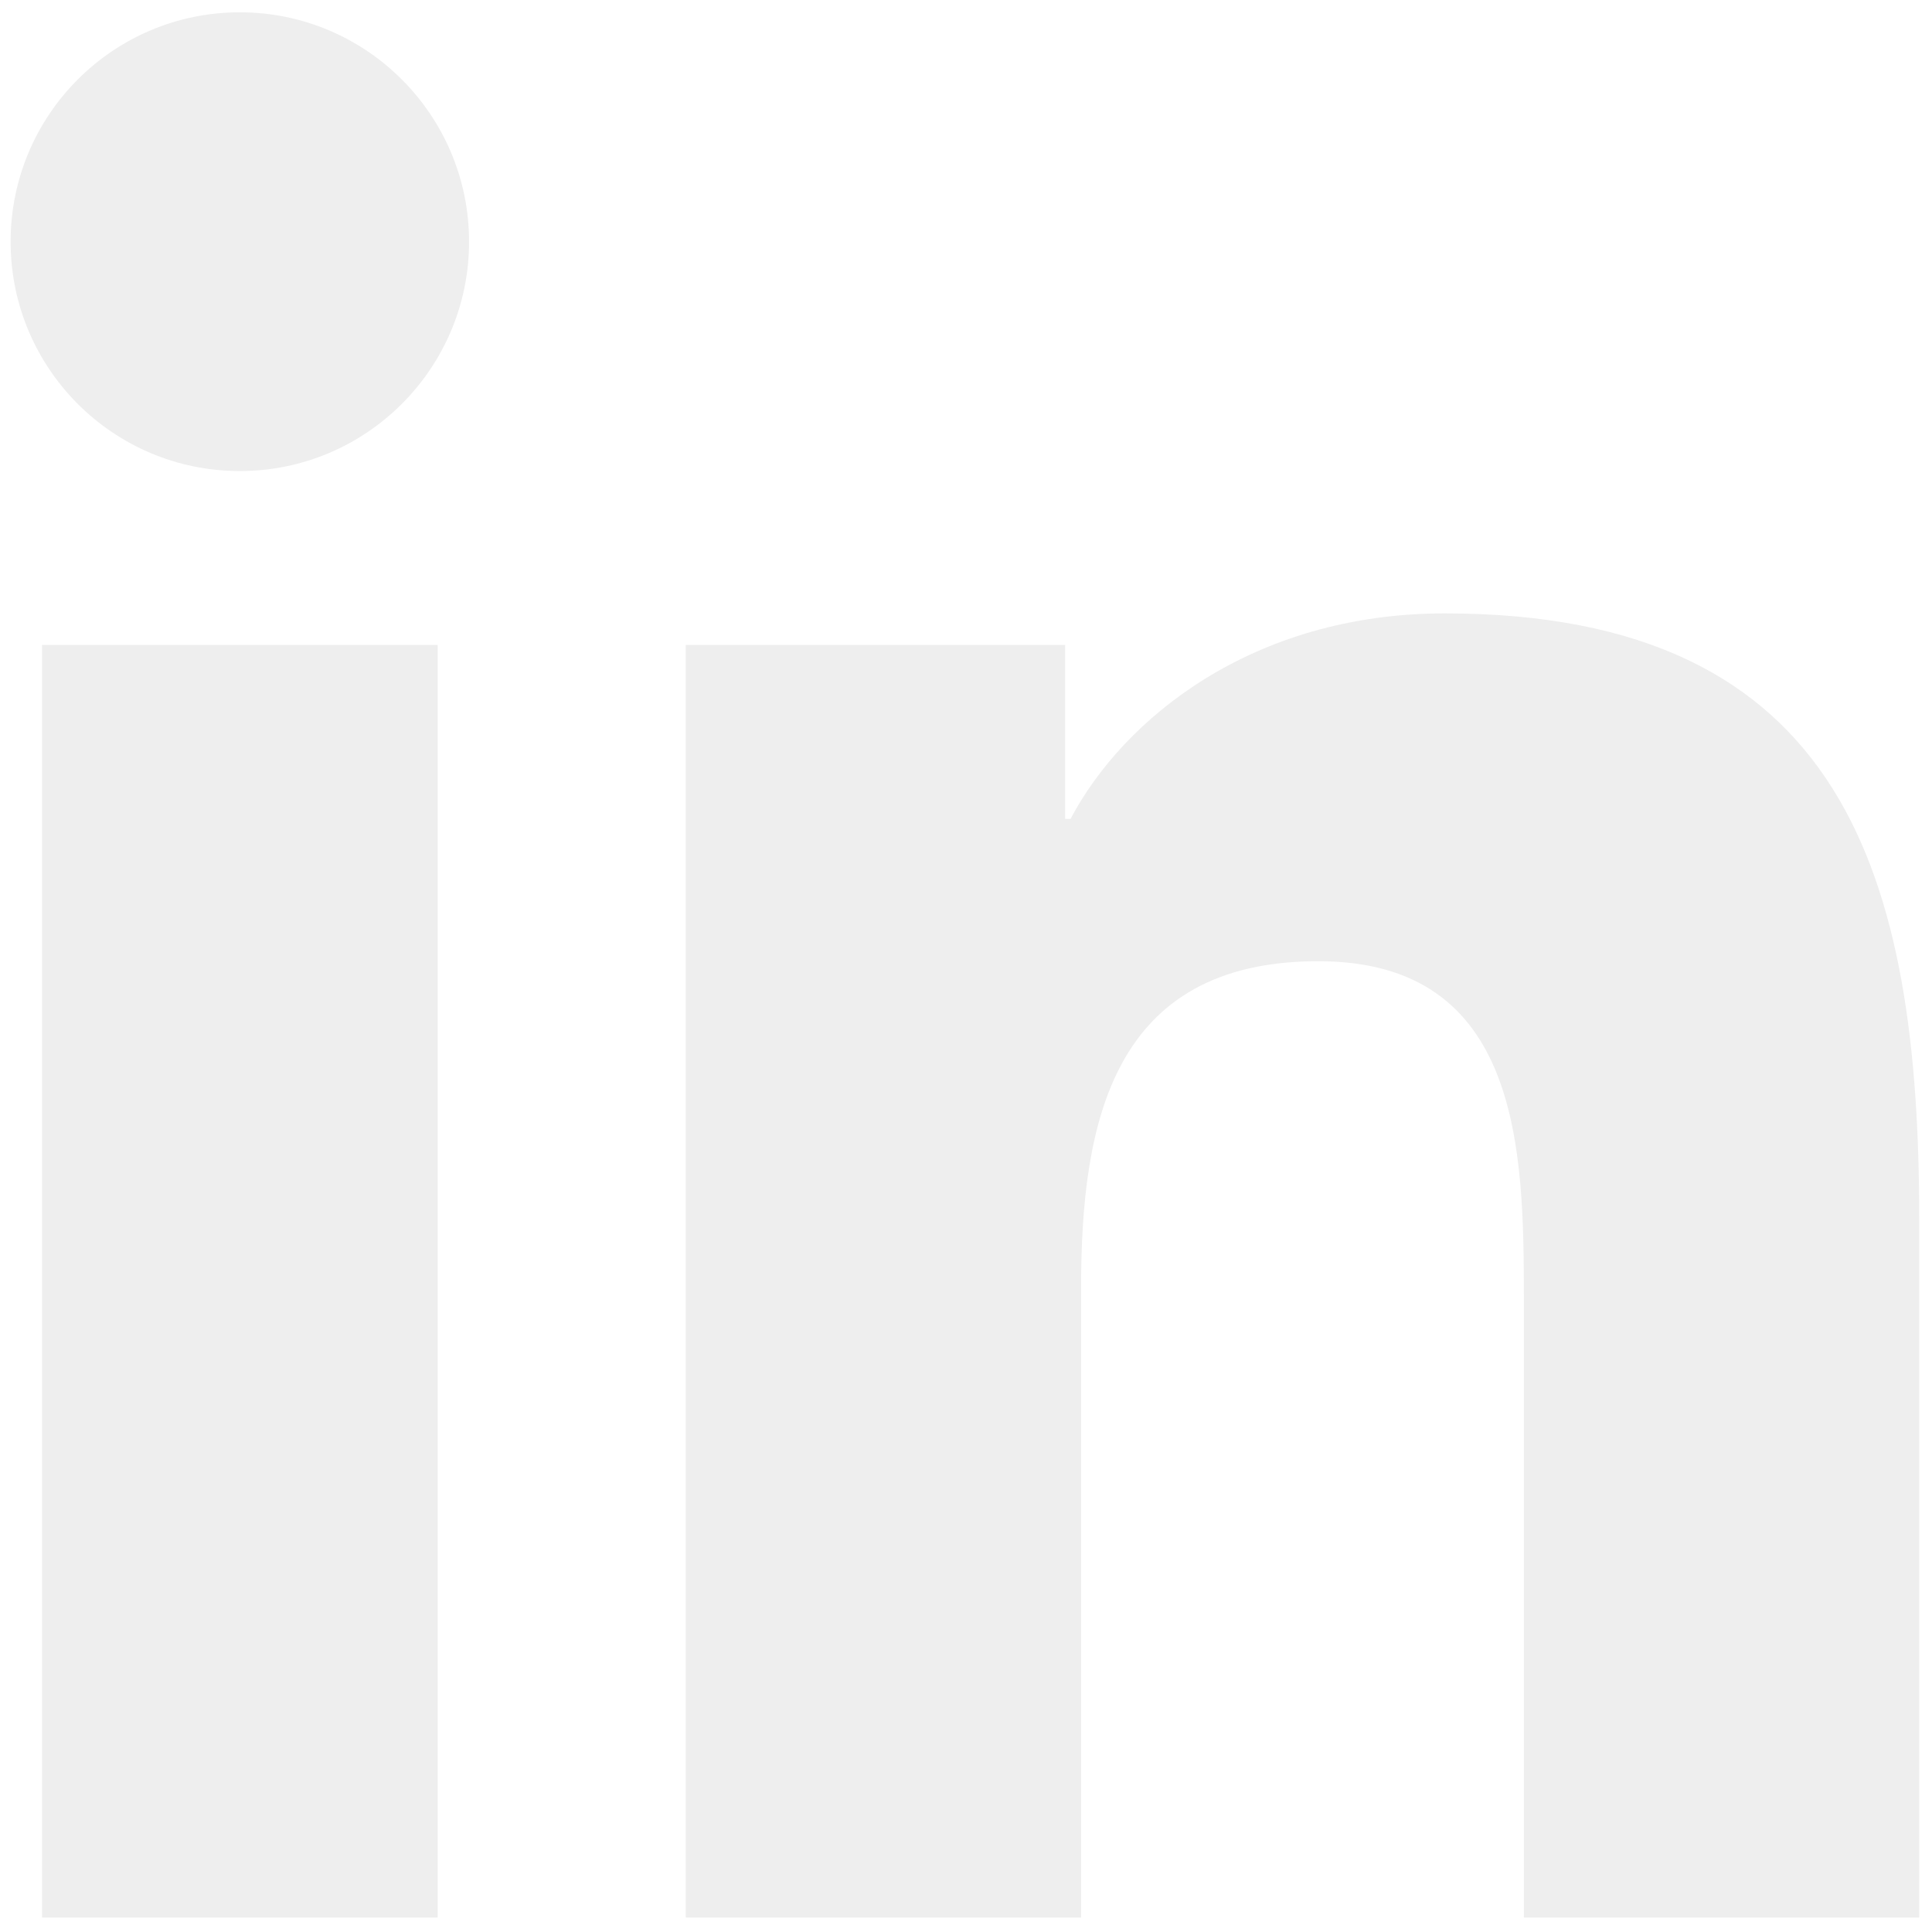
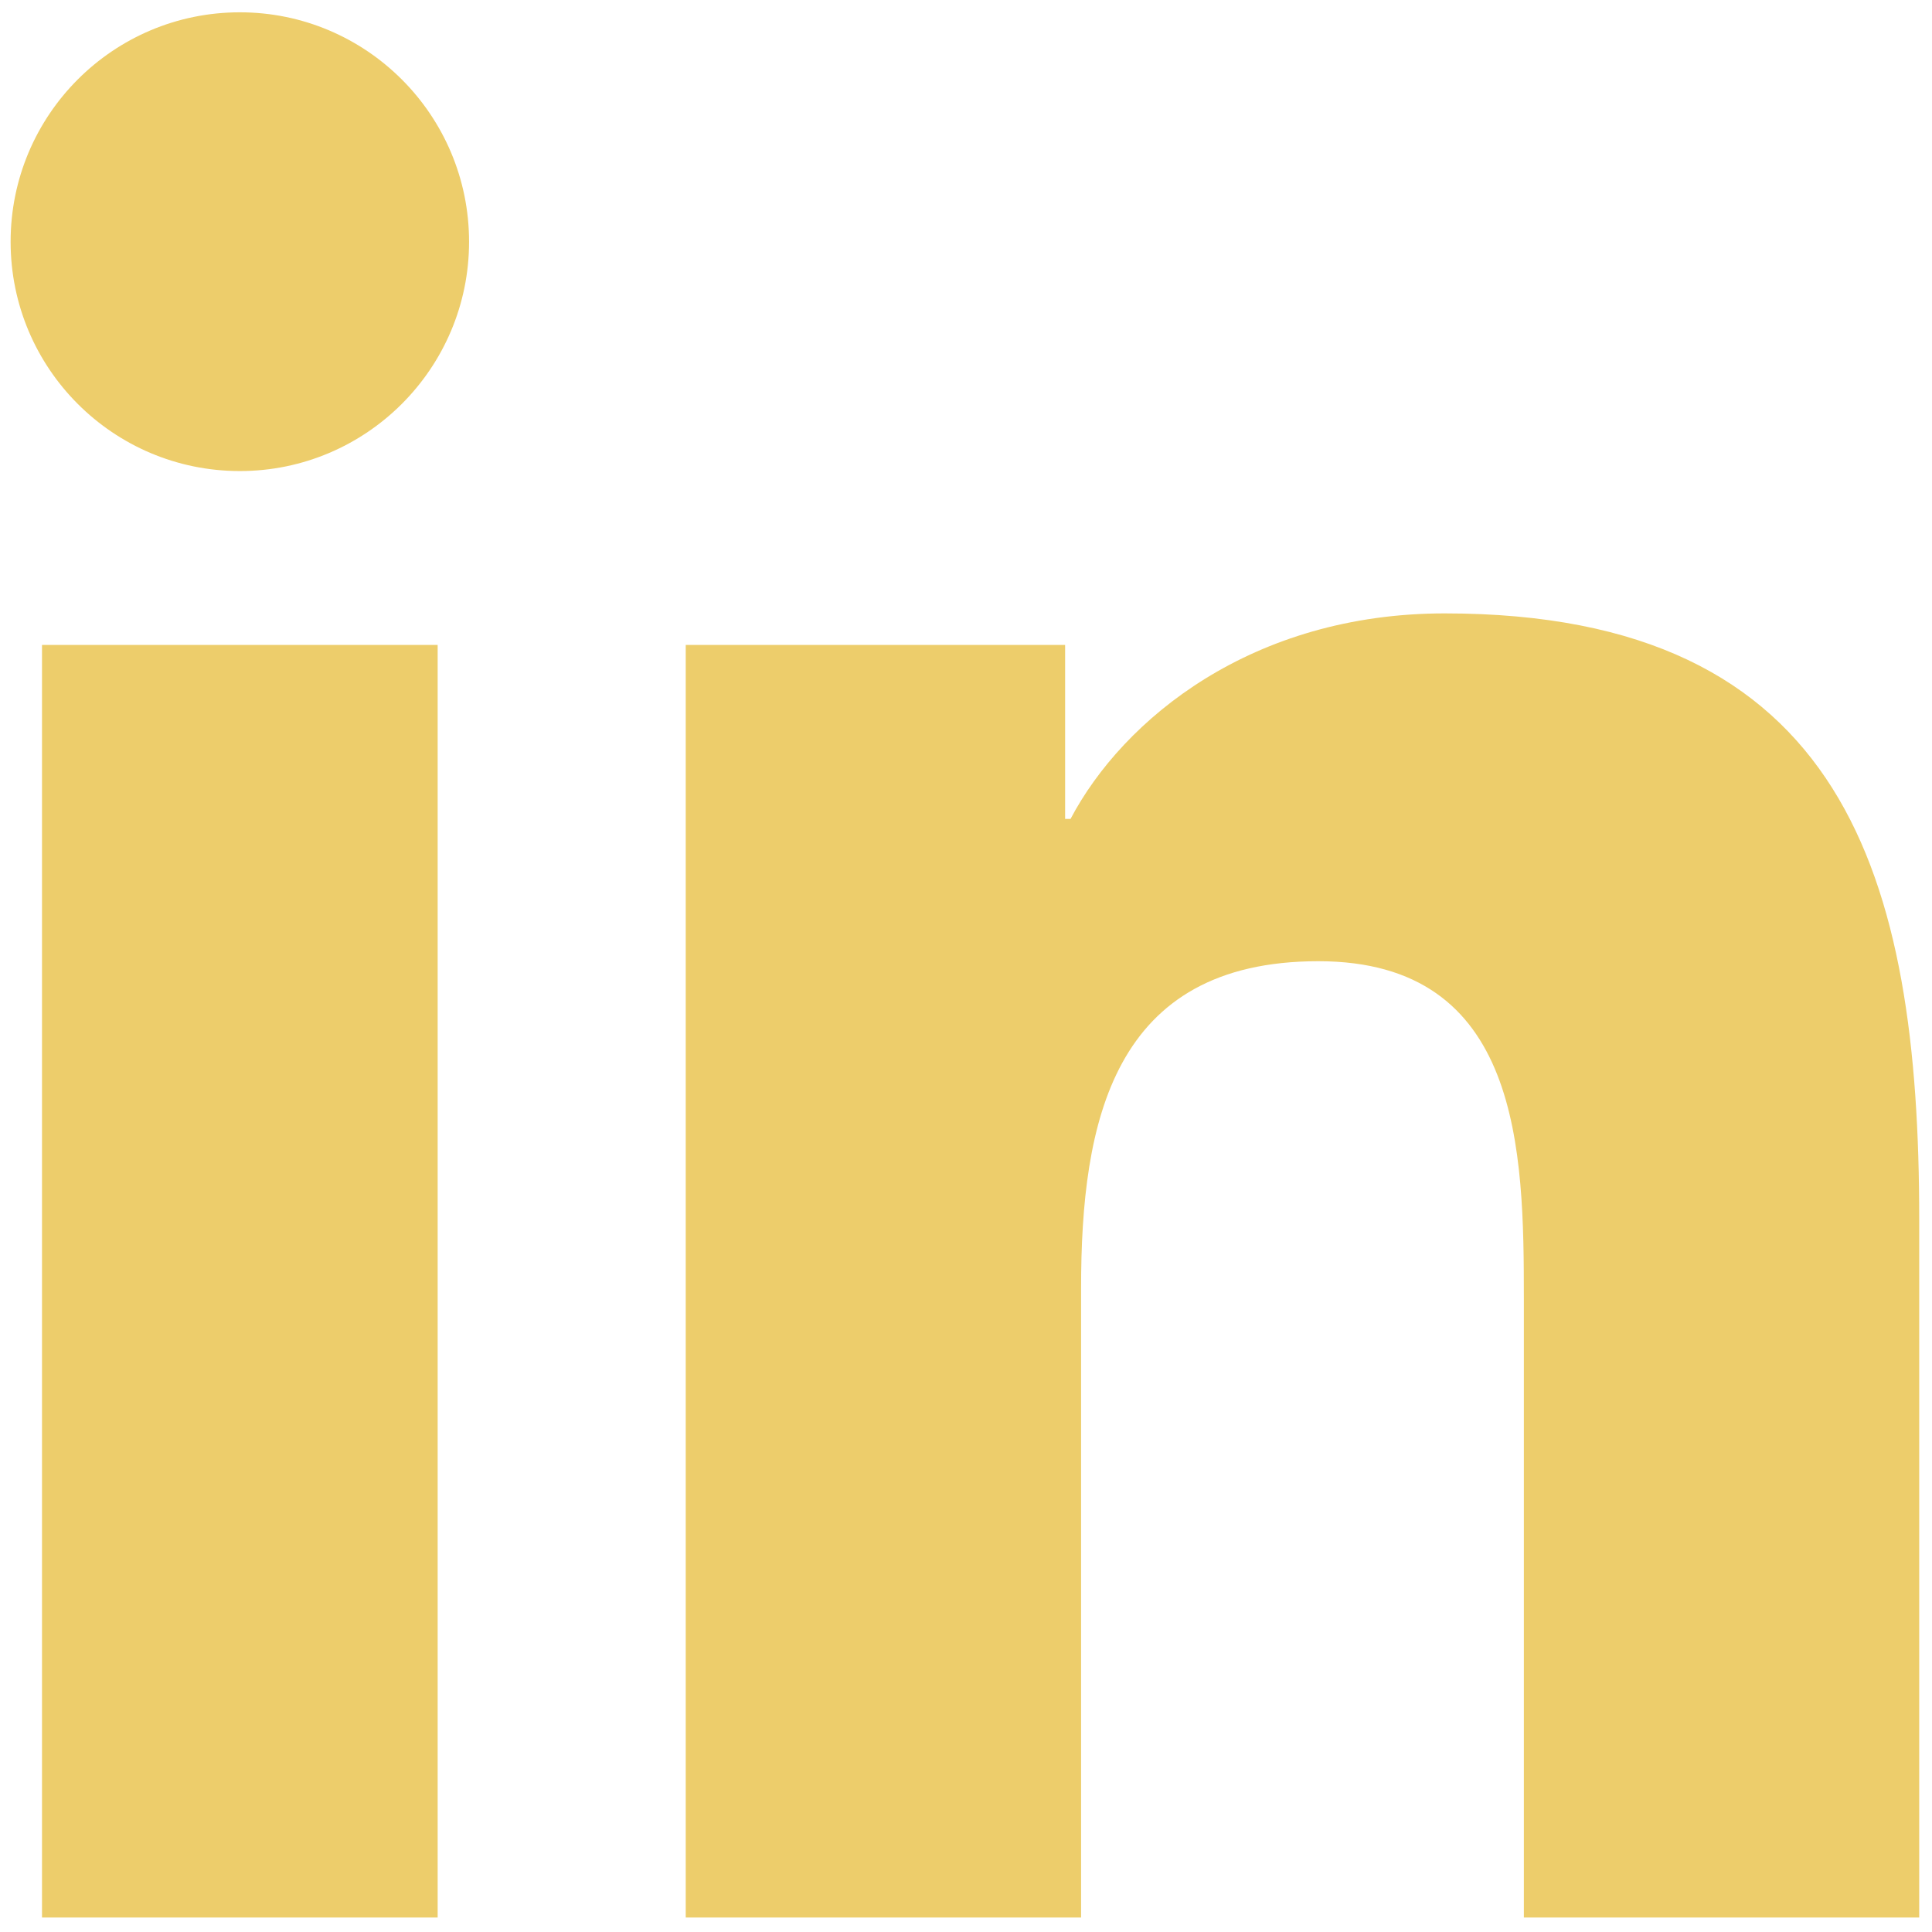
<svg xmlns="http://www.w3.org/2000/svg" version="1.1" width="256" height="256" viewBox="0 0 256 256" xml:space="preserve" id="svg2">
  <defs id="defs2" />
-   <g style="stroke:none;stroke-width:0;stroke-dasharray:none;stroke-linecap:butt;stroke-linejoin:miter;stroke-miterlimit:10;fill:#eeeeee;fill-rule:nonzero;opacity:1;fill-opacity:1" transform="translate(1.406593 1.406593) scale(2.81 2.81)" id="g2">
-     <path d="M 1.48 29.91 h 18.657 v 60.01 H 1.48 V 29.91 z M 10.809 0.08 c 5.963 0 10.809 4.846 10.809 10.819 c 0 5.967 -4.846 10.813 -10.809 10.813 C 4.832 21.712 0 16.866 0 10.899 C 0 4.926 4.832 0.08 10.809 0.08" style="stroke:none;stroke-width:1;stroke-dasharray:none;stroke-linecap:butt;stroke-linejoin:miter;stroke-miterlimit:10;fill:#eeeeee;fill-rule:nonzero;opacity:1;fill-opacity:1" transform=" matrix(1 0 0 1 0 0) " stroke-linecap="round" id="path1" />
-     <path d="M 31.835 29.91 h 17.89 v 8.206 h 0.255 c 2.49 -4.72 8.576 -9.692 17.647 -9.692 C 86.514 28.424 90 40.849 90 57.007 V 89.92 H 71.357 V 60.737 c 0 -6.961 -0.121 -15.912 -9.692 -15.912 c -9.706 0 -11.187 7.587 -11.187 15.412 V 89.92 H 31.835 V 29.91 z" style="stroke:none;stroke-width:1;stroke-dasharray:none;stroke-linecap:butt;stroke-linejoin:miter;stroke-miterlimit:10;fill:#eeeeee;fill-rule:nonzero;opacity:1;fill-opacity:1" transform=" matrix(1 0 0 1 0 0) " stroke-linecap="round" id="path2" />
+   <g style="stroke:none;stroke-width:0;stroke-dasharray:none;stroke-linecap:butt;stroke-linejoin:miter;stroke-miterlimit:10;fill:#edcd6b;fill-rule:nonzero;opacity:1;fill-opacity:1" transform="translate(1.406593 1.406593) scale(2.81 2.81)" id="g2">
+     <path d="M 1.48 29.91 h 18.657 v 60.01 H 1.48 V 29.91 z M 10.809 0.08 c 5.963 0 10.809 4.846 10.809 10.819 c 0 5.967 -4.846 10.813 -10.809 10.813 C 4.832 21.712 0 16.866 0 10.899 C 0 4.926 4.832 0.08 10.809 0.08" style="stroke:none;stroke-width:1;stroke-dasharray:none;stroke-linecap:butt;stroke-linejoin:miter;stroke-miterlimit:10;fill:#edcd6b;fill-rule:nonzero;opacity:1;fill-opacity:1" transform=" matrix(1 0 0 1 0 0) " stroke-linecap="round" id="path1" />
+     <path d="M 31.835 29.91 h 17.89 v 8.206 h 0.255 c 2.49 -4.72 8.576 -9.692 17.647 -9.692 C 86.514 28.424 90 40.849 90 57.007 V 89.92 H 71.357 V 60.737 c 0 -6.961 -0.121 -15.912 -9.692 -15.912 c -9.706 0 -11.187 7.587 -11.187 15.412 V 89.92 H 31.835 V 29.91 z" style="stroke:none;stroke-width:1;stroke-dasharray:none;stroke-linecap:butt;stroke-linejoin:miter;stroke-miterlimit:10;fill:#edcd6b;fill-rule:nonzero;opacity:1;fill-opacity:1" transform=" matrix(1 0 0 1 0 0) " stroke-linecap="round" id="path2" />
  </g>
</svg>
